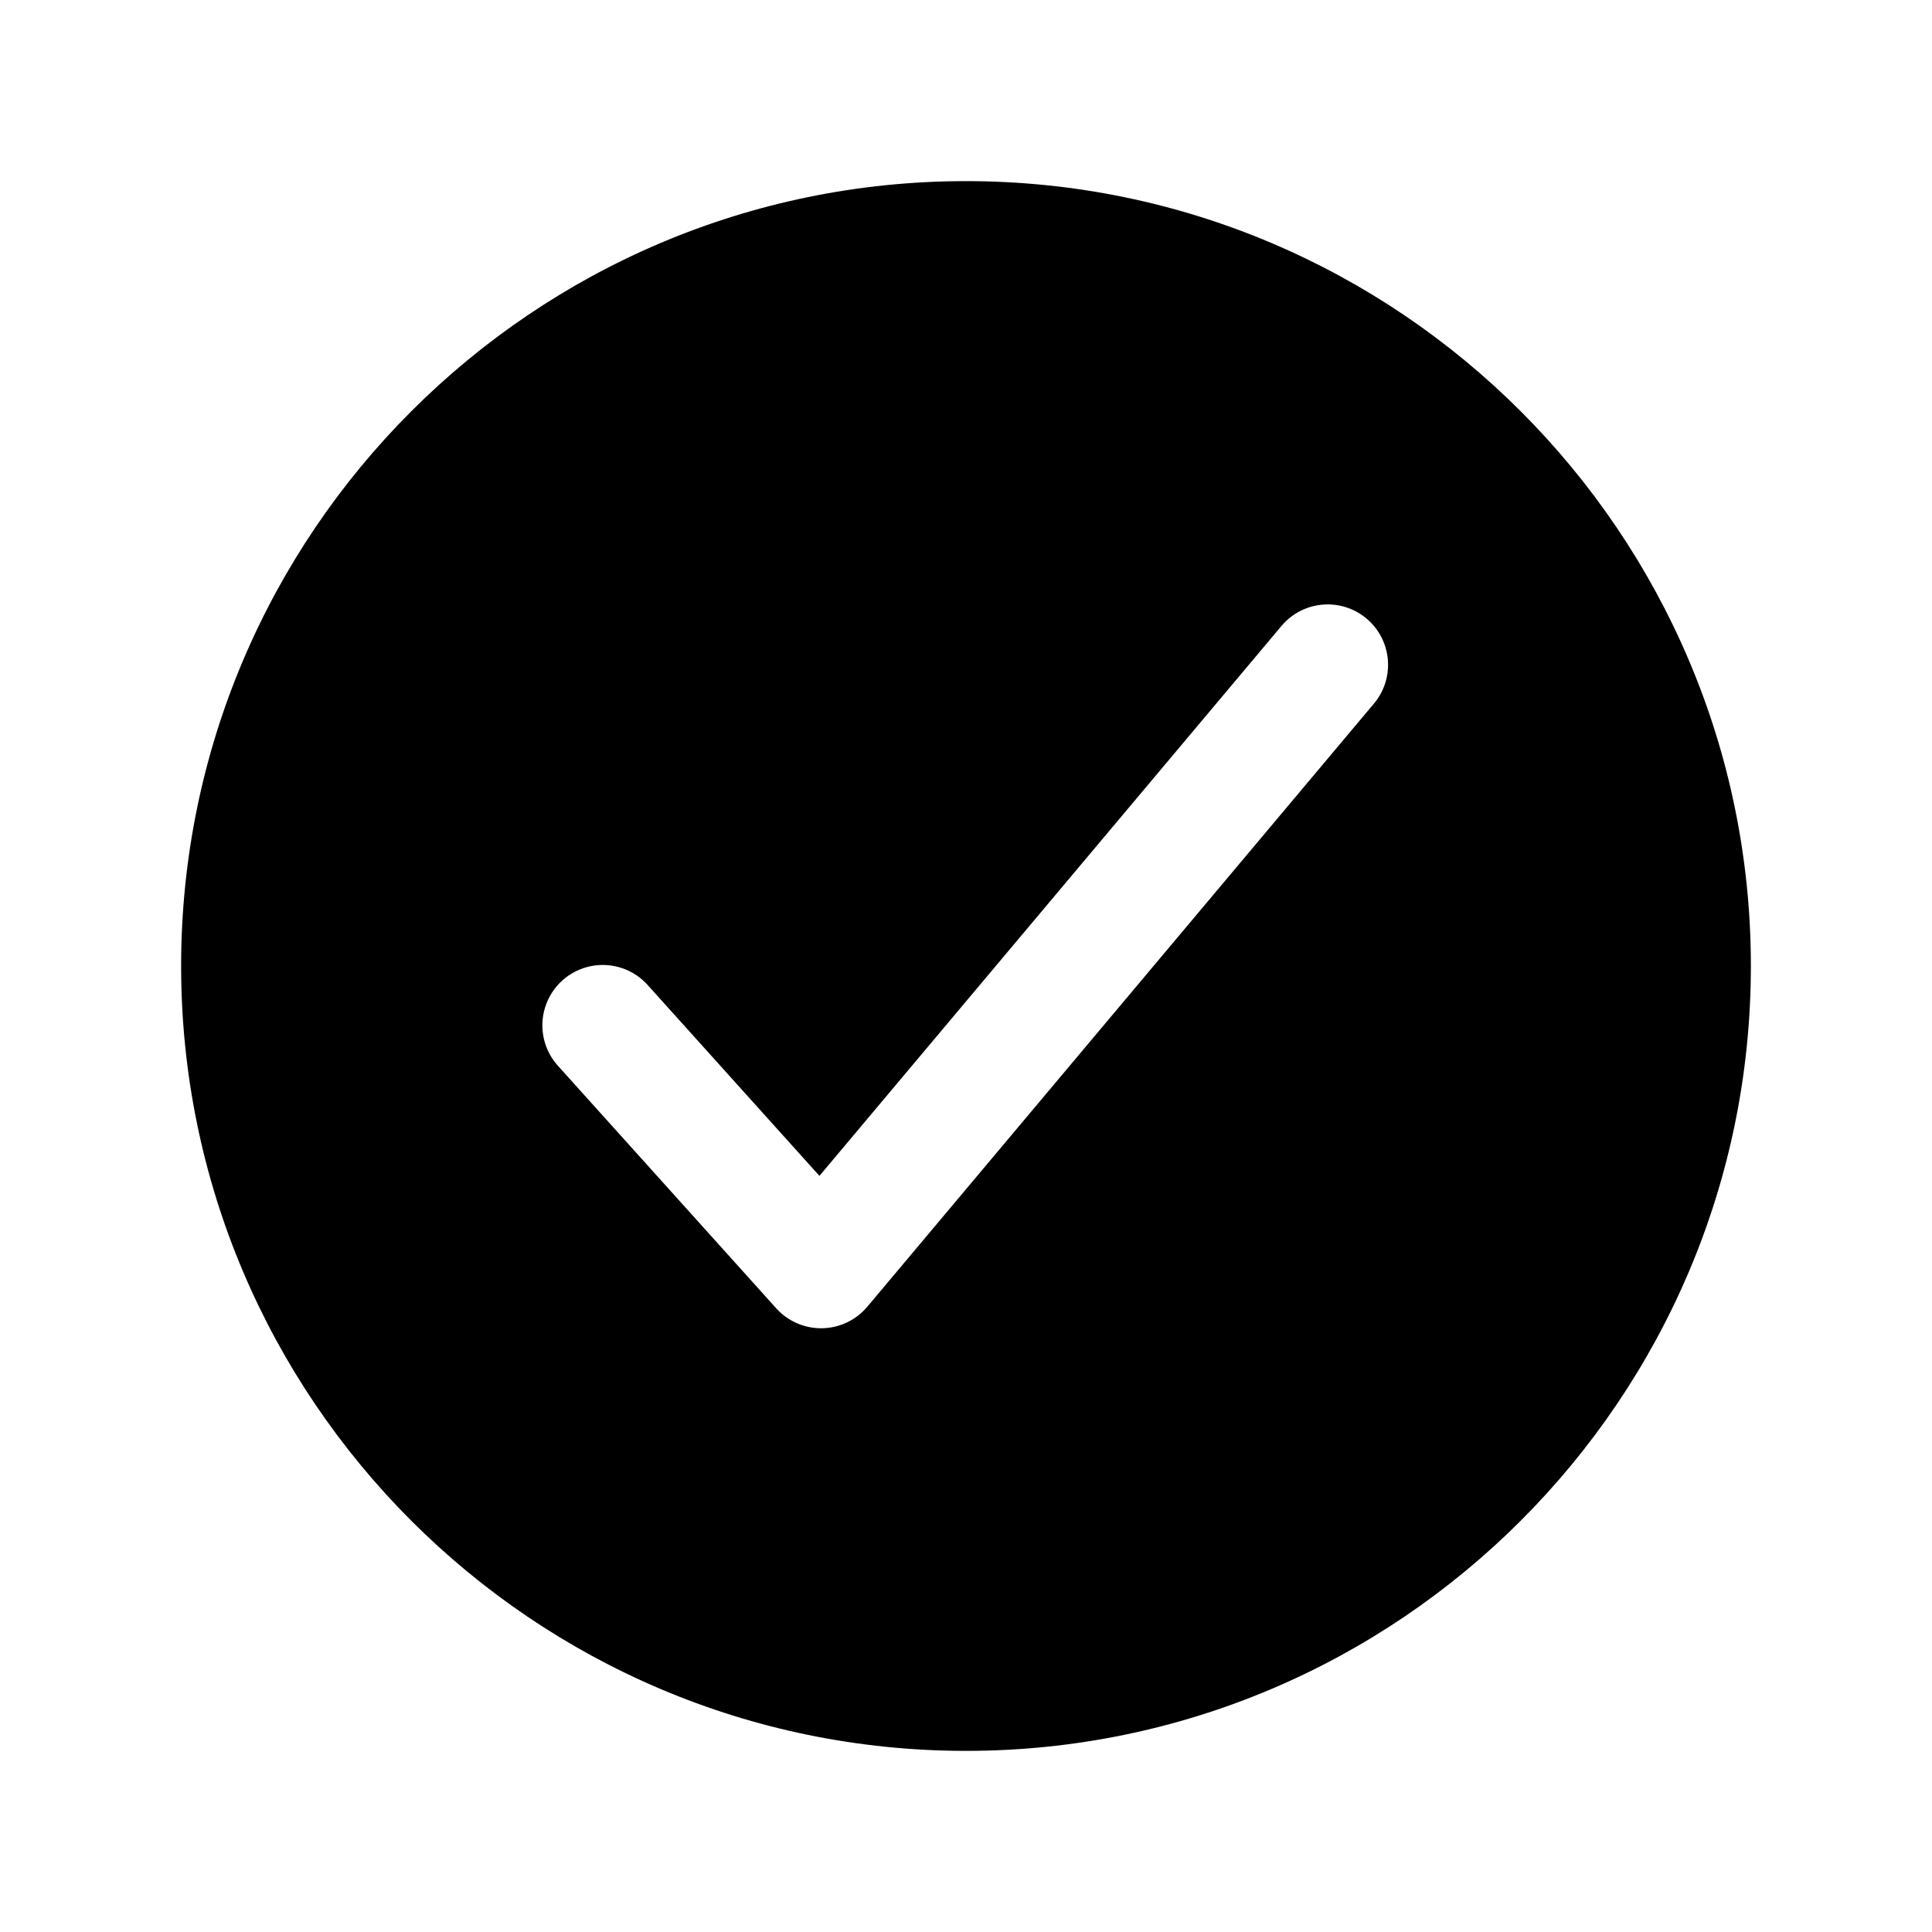
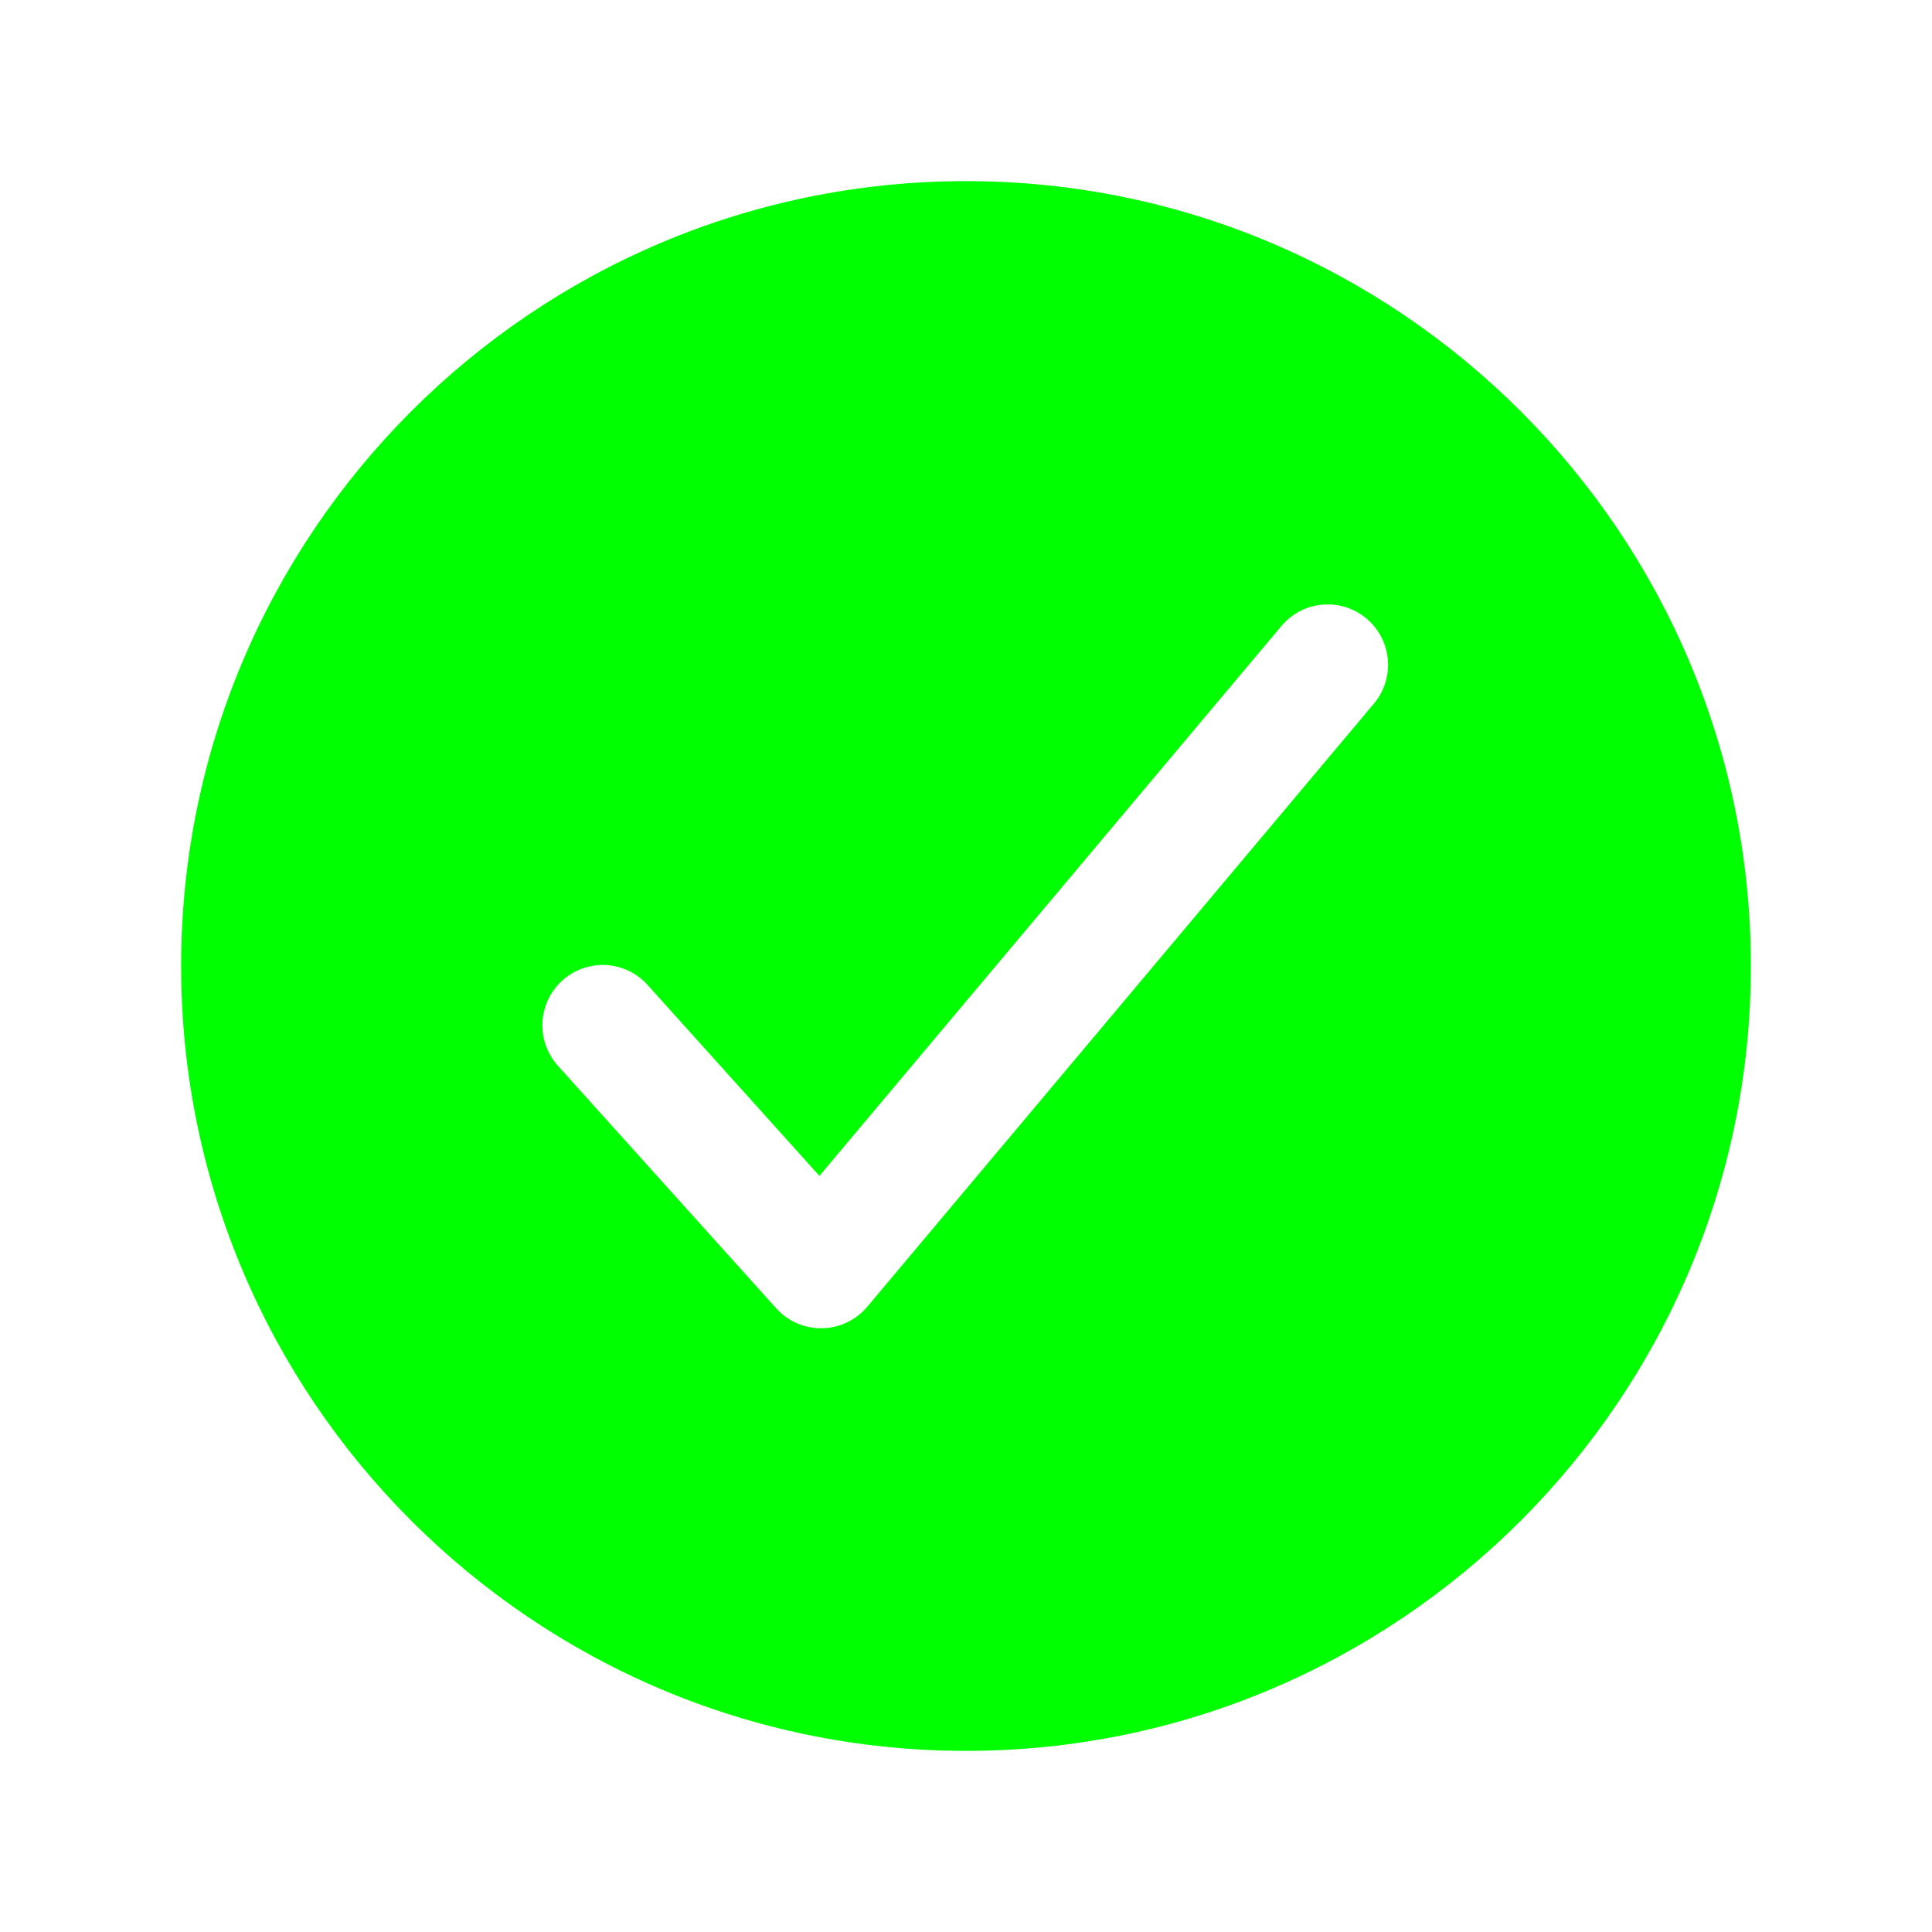
<svg xmlns="http://www.w3.org/2000/svg" width="512" height="512" viewBox="0 0 512 512">
-   <path d="M256,48C141.31,48,48,141.31,48,256s93.31,208,208,208,208-93.31,208-208S370.69,48,256,48ZM364.25,186.29l-134.4,160a16,16,0,0,1-12,5.71h-.27a16,16,0,0,1-11.89-5.3l-57.6-64a16,16,0,1,1,23.78-21.4l45.29,50.32L339.75,165.71a16,16,0,0,1,24.5,20.58Z" />
+   <path d="M256,48C141.31,48,48,141.31,48,256s93.31,208,208,208,208-93.31,208-208S370.69,48,256,48ZM364.25,186.29l-134.4,160a16,16,0,0,1-12,5.71h-.27a16,16,0,0,1-11.89-5.3l-57.6-64a16,16,0,1,1,23.78-21.4l45.29,50.32L339.75,165.71a16,16,0,0,1,24.5,20.58Z" fill="#00ff00" />
</svg>
